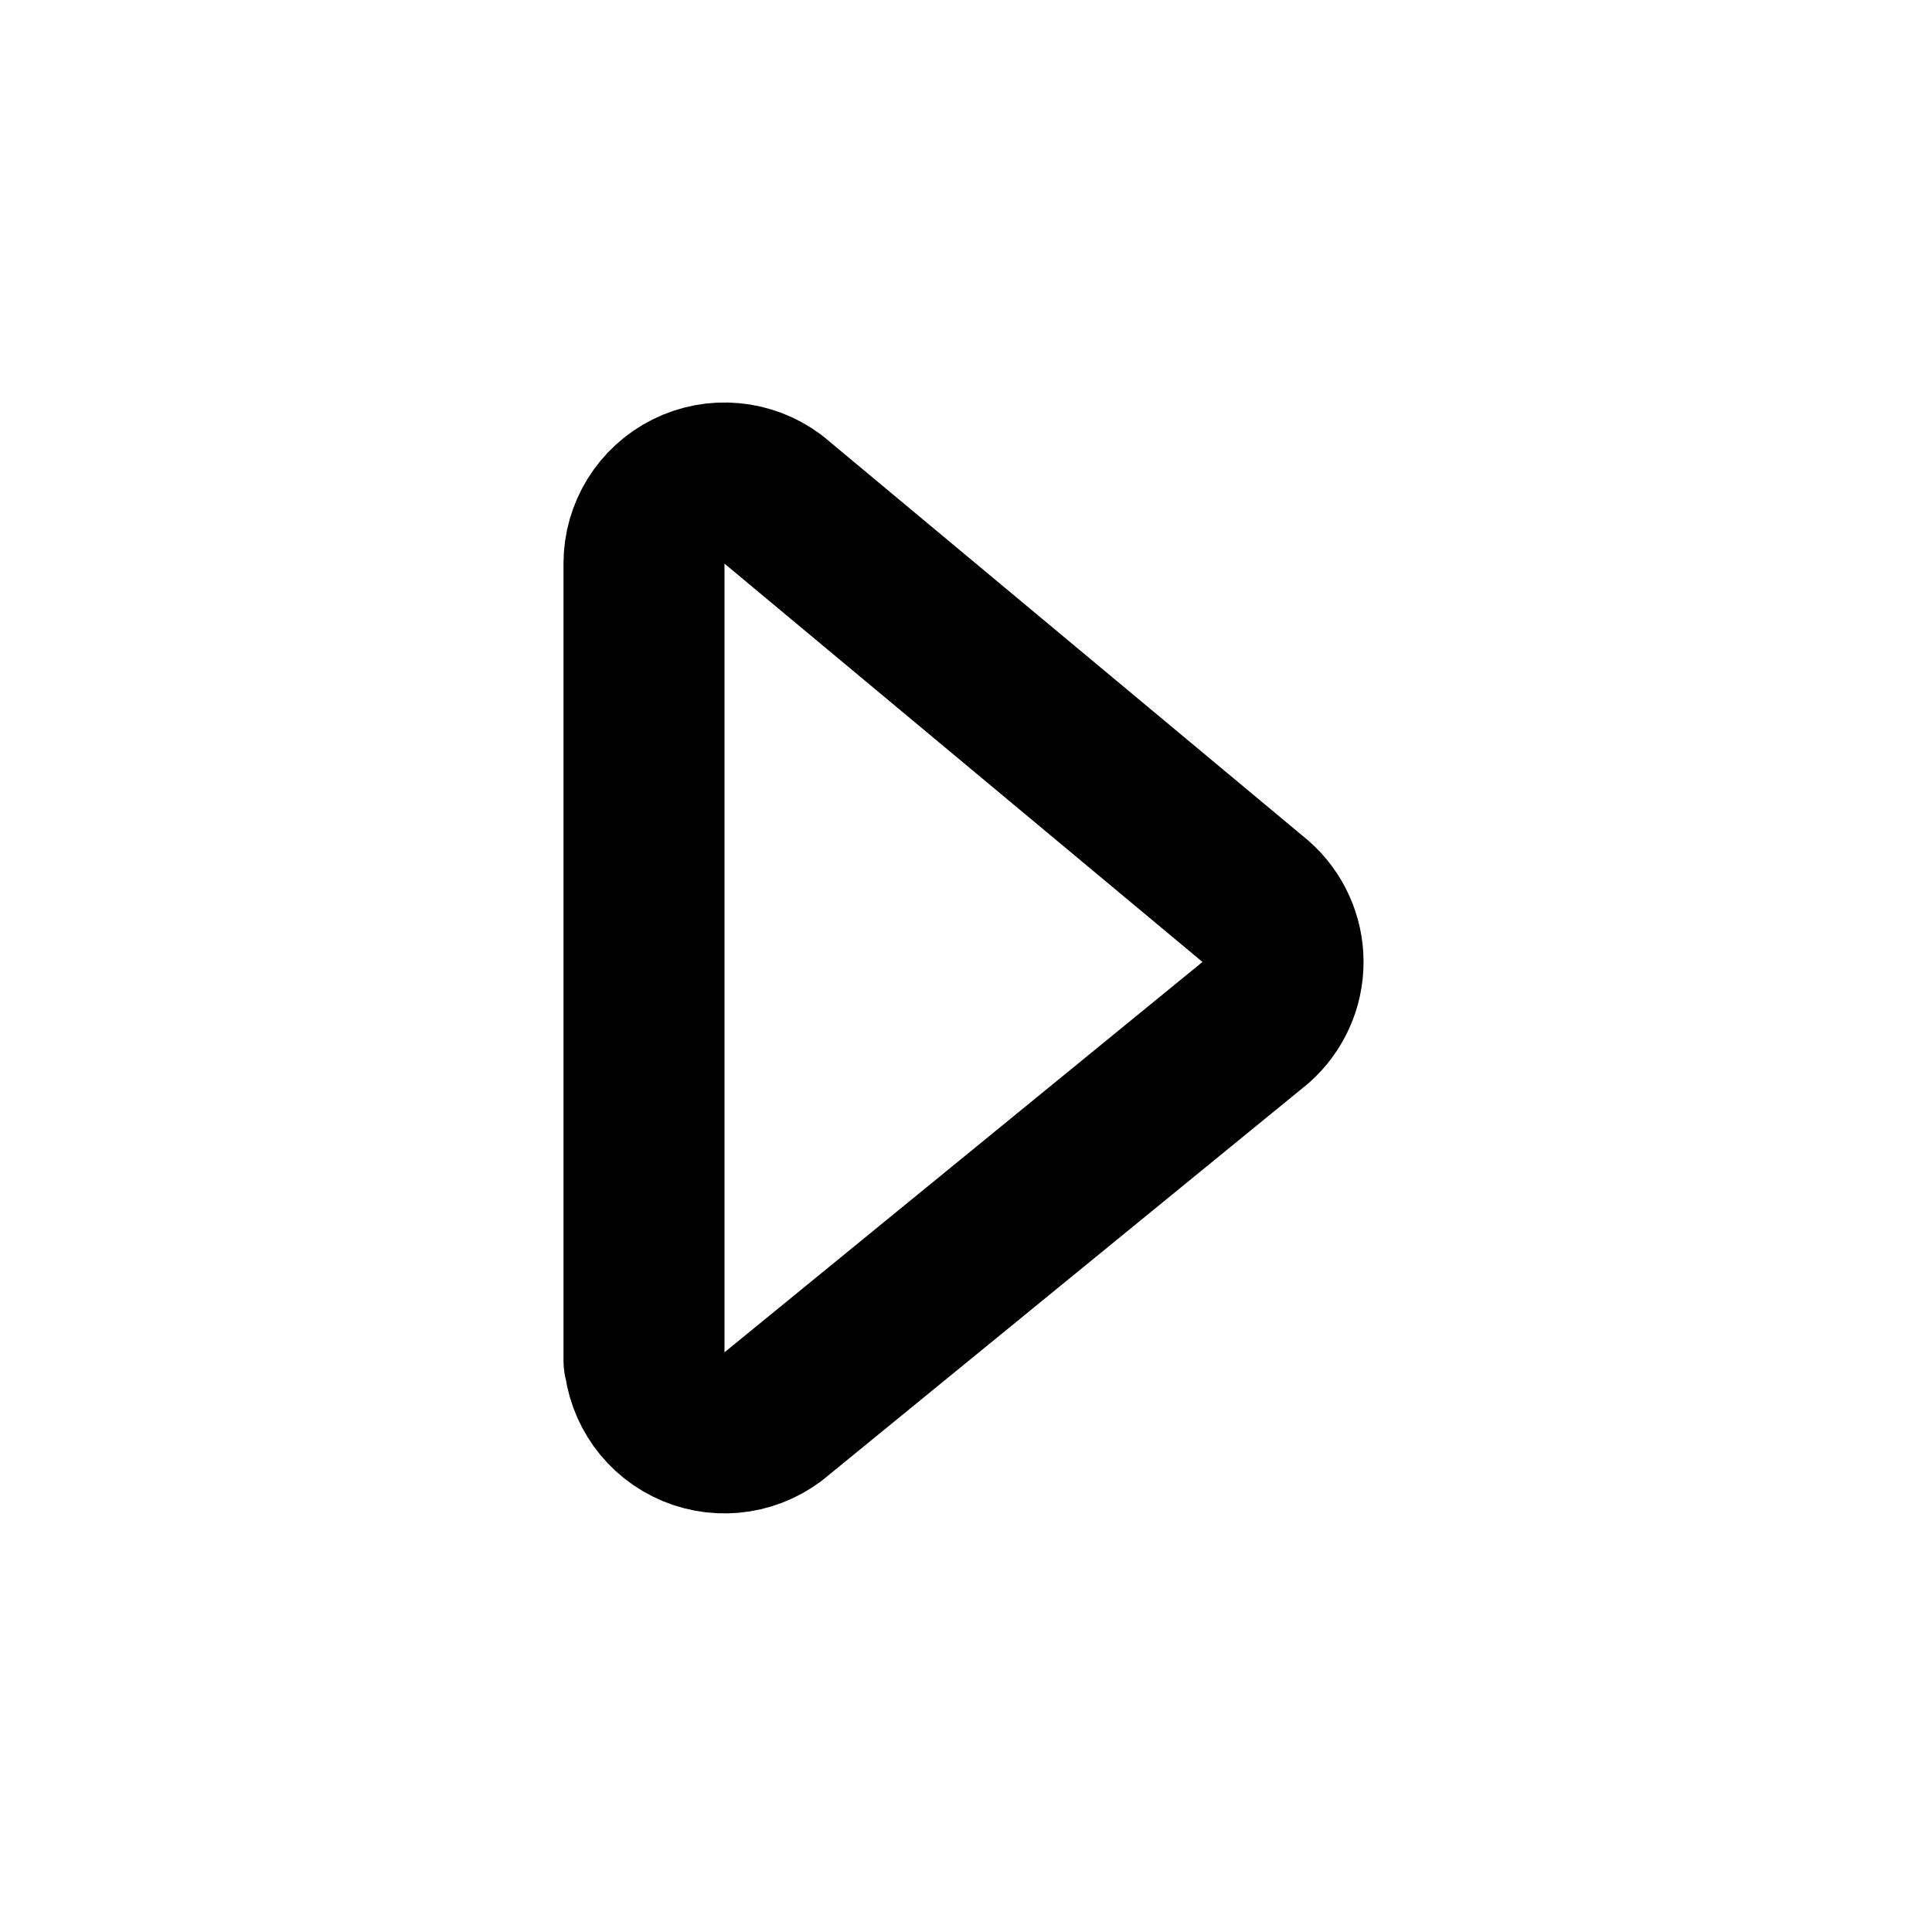
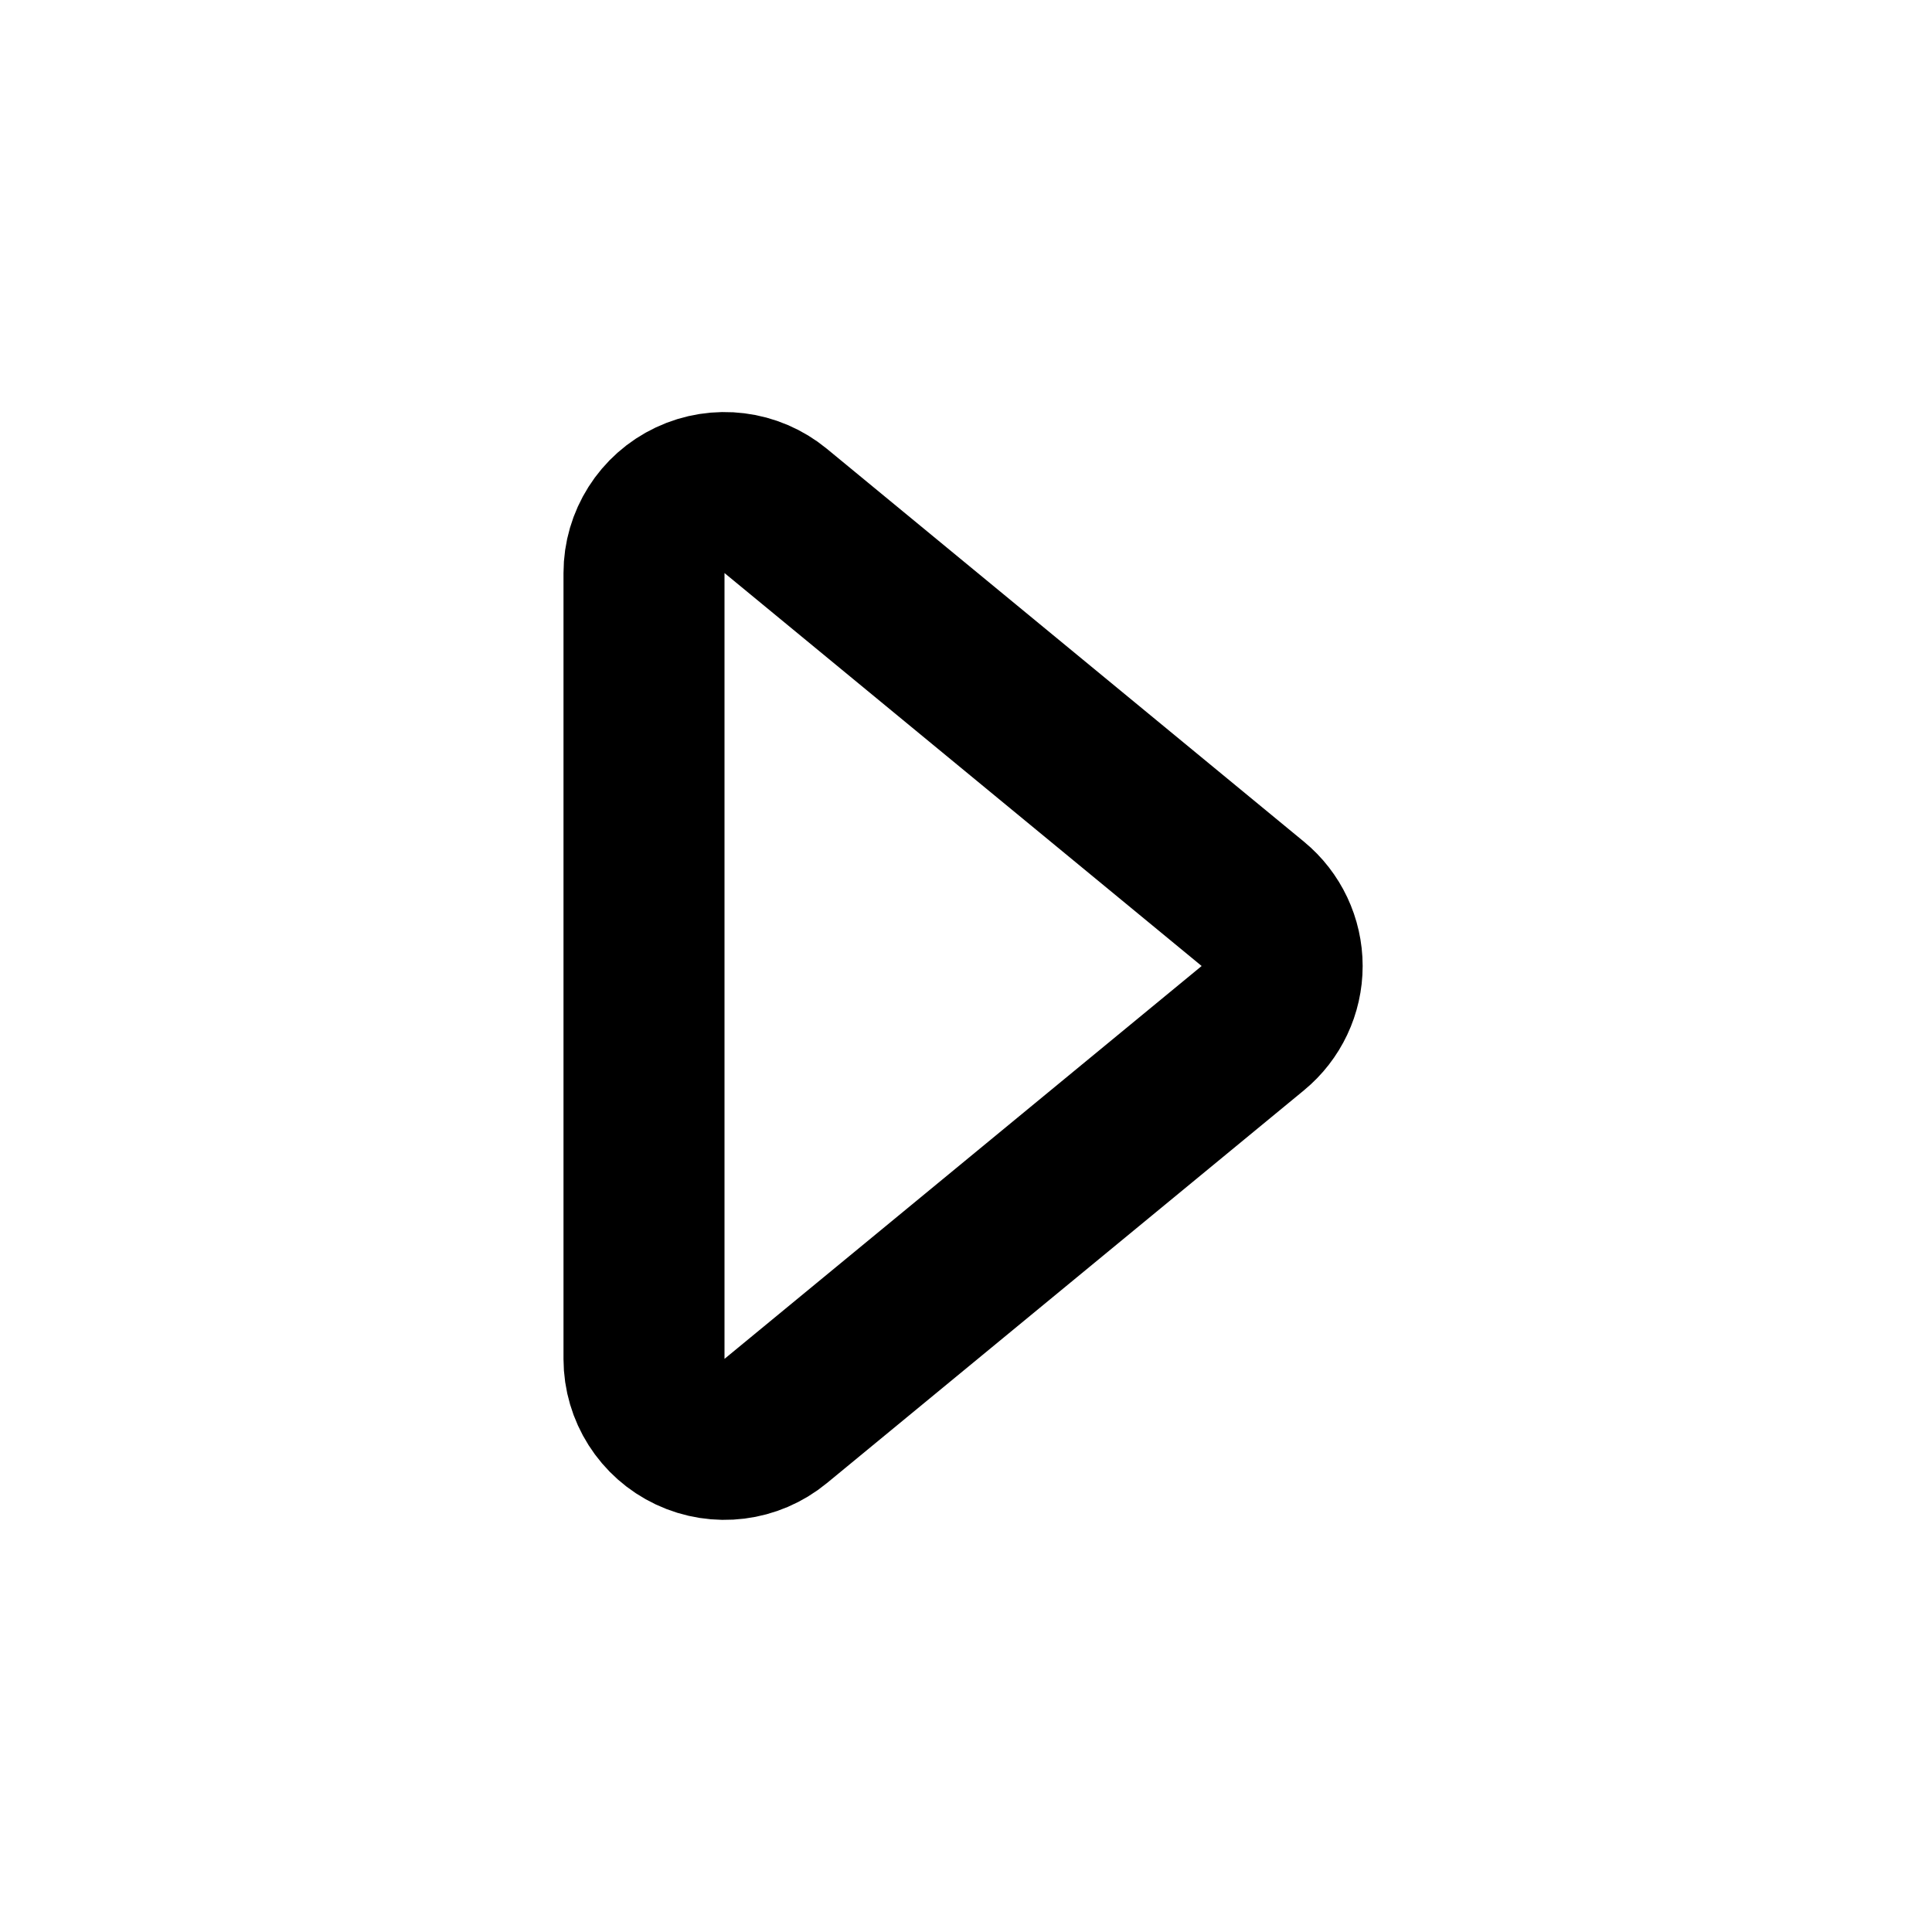
<svg xmlns="http://www.w3.org/2000/svg" width="24" height="24" fill="none" viewBox="0 0 24 24">
-   <path stroke="currentColor" stroke-linecap="round" stroke-linejoin="round" stroke-width="2" d="M8 16.9V7a1 1 0 0 1 1.6-.8l6 5a1 1 0 0 1 0 1.5l-6 4.9a1 1 0 0 1-1.6-.8Z" />
+   <path stroke="currentColor" stroke-linecap="round" stroke-linejoin="round" stroke-width="2" d="M8 16.881V7.119a1 1 0 0 1 1.636-.772l5.927 4.881a1 1 0 0 1 0 1.544l-5.927 4.88A1 1 0 0 1 8 16.882Z" />
</svg>
